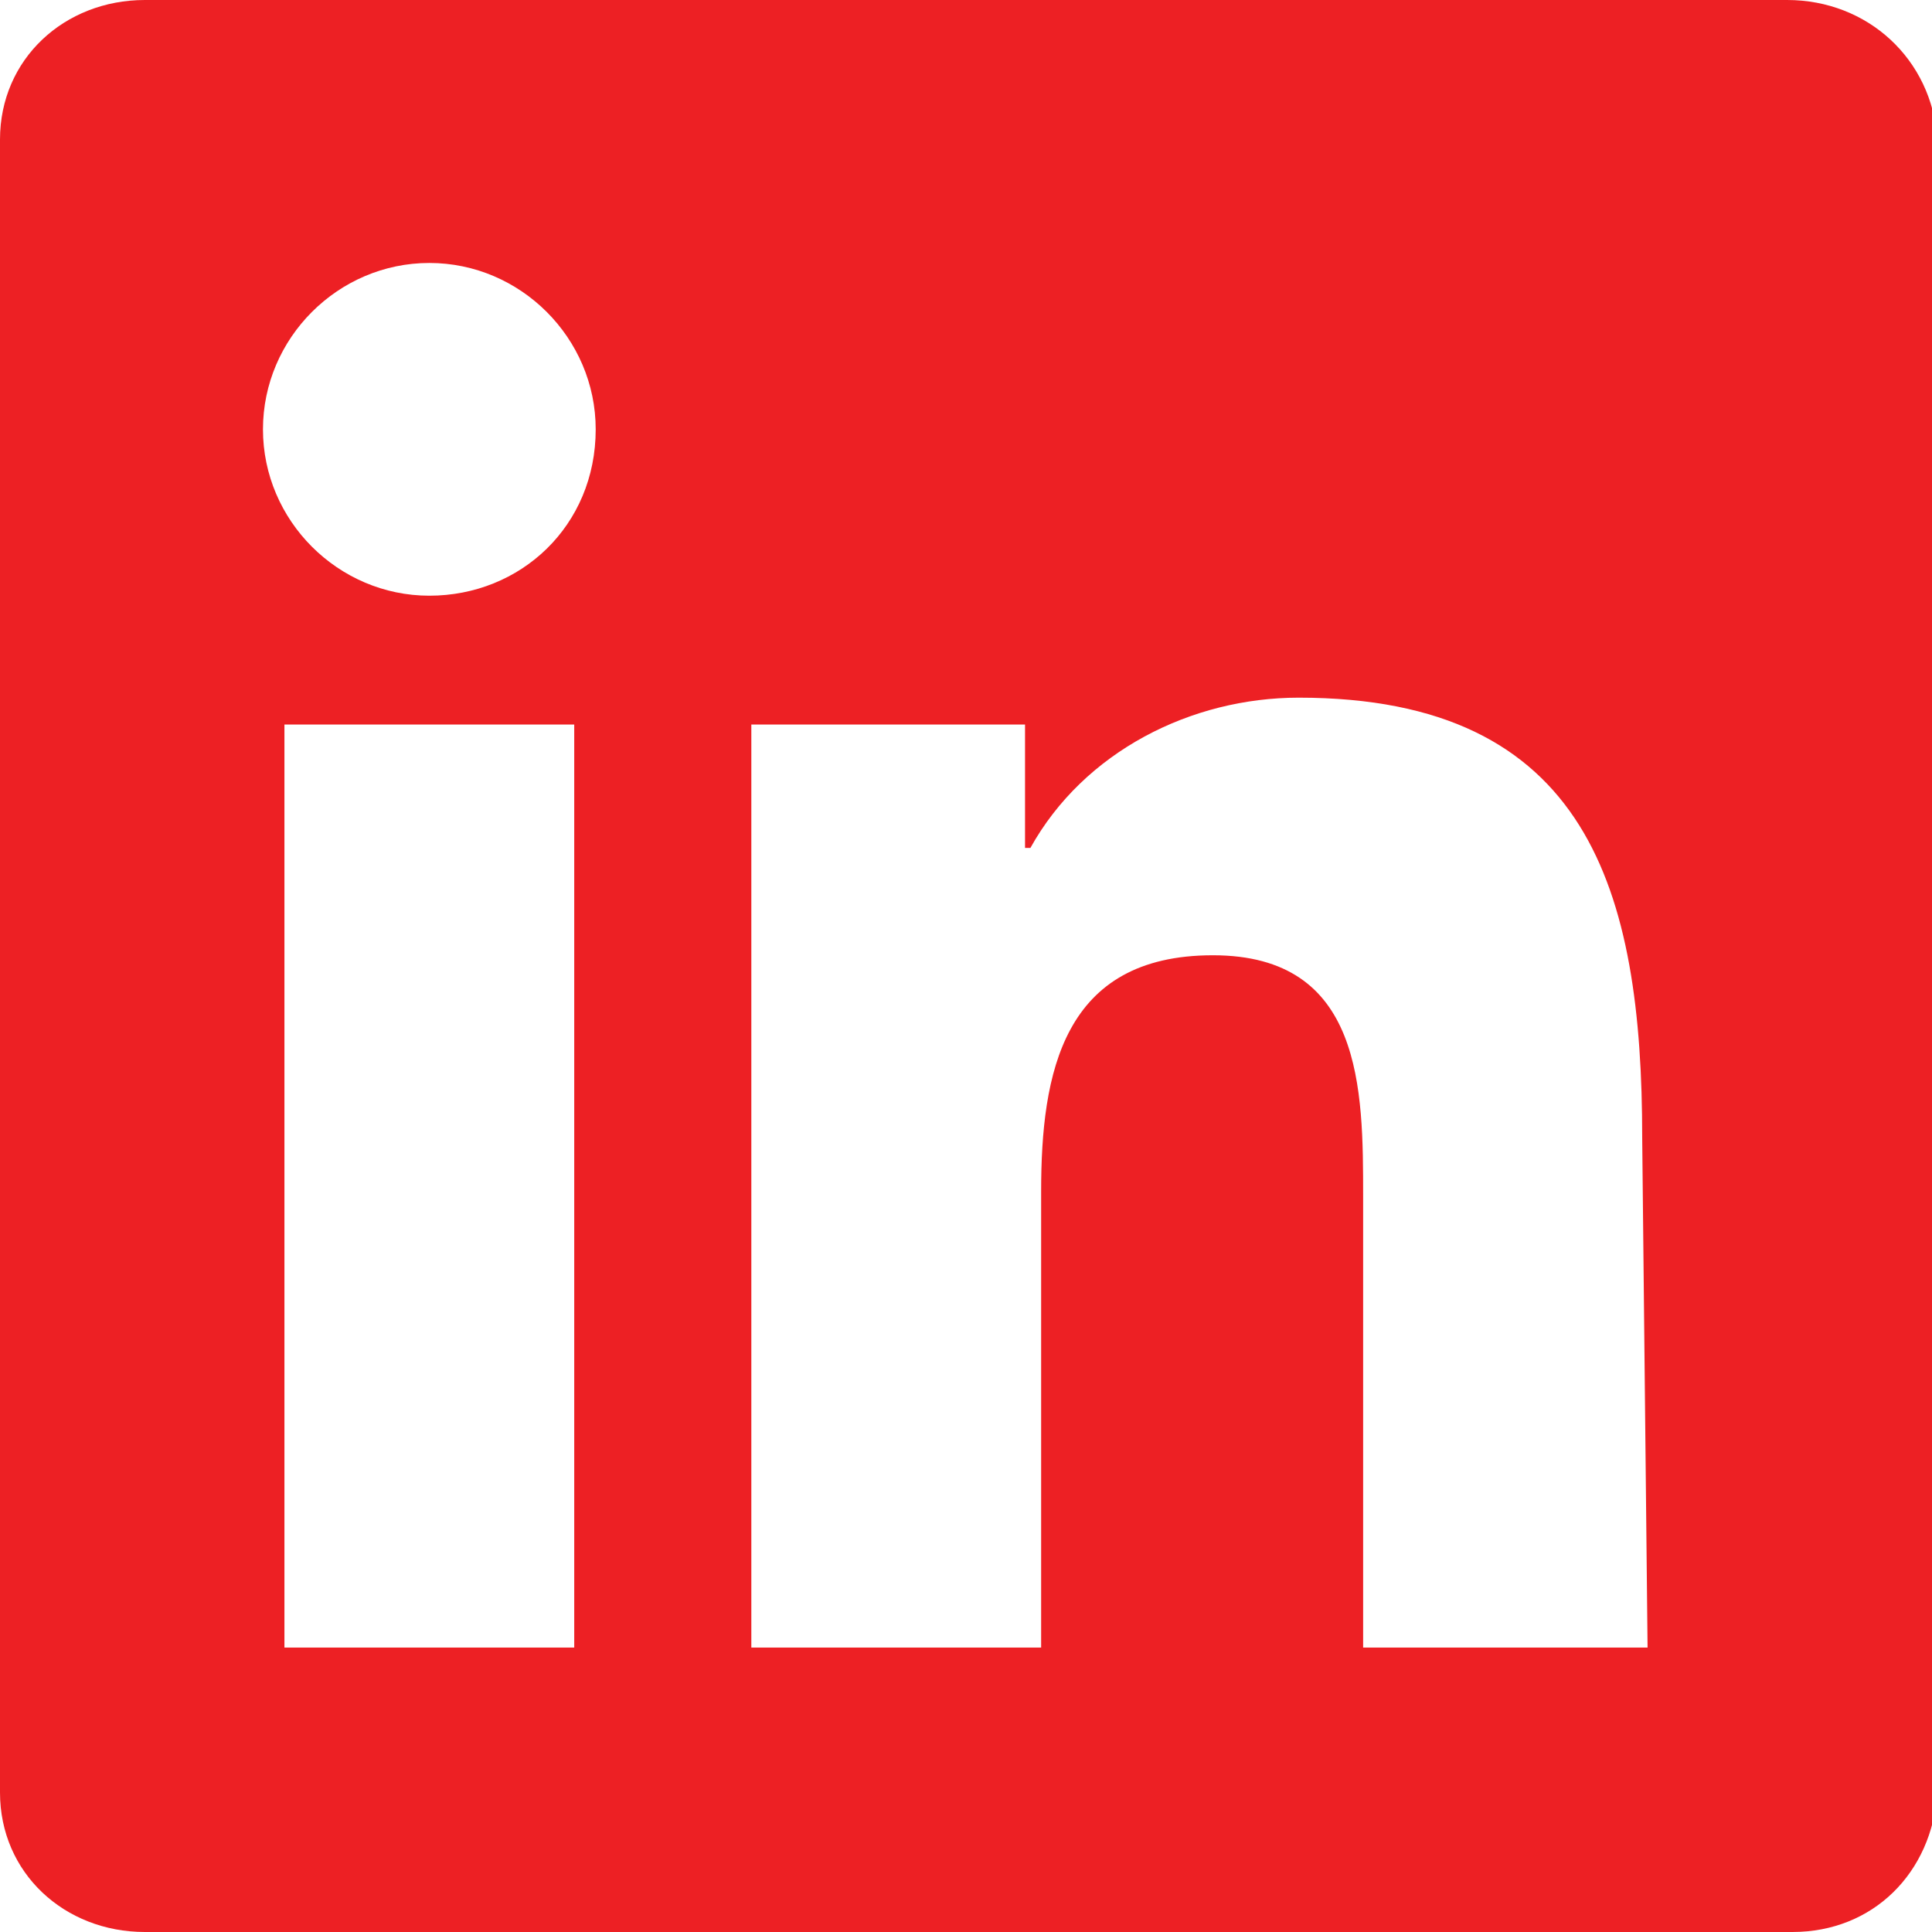
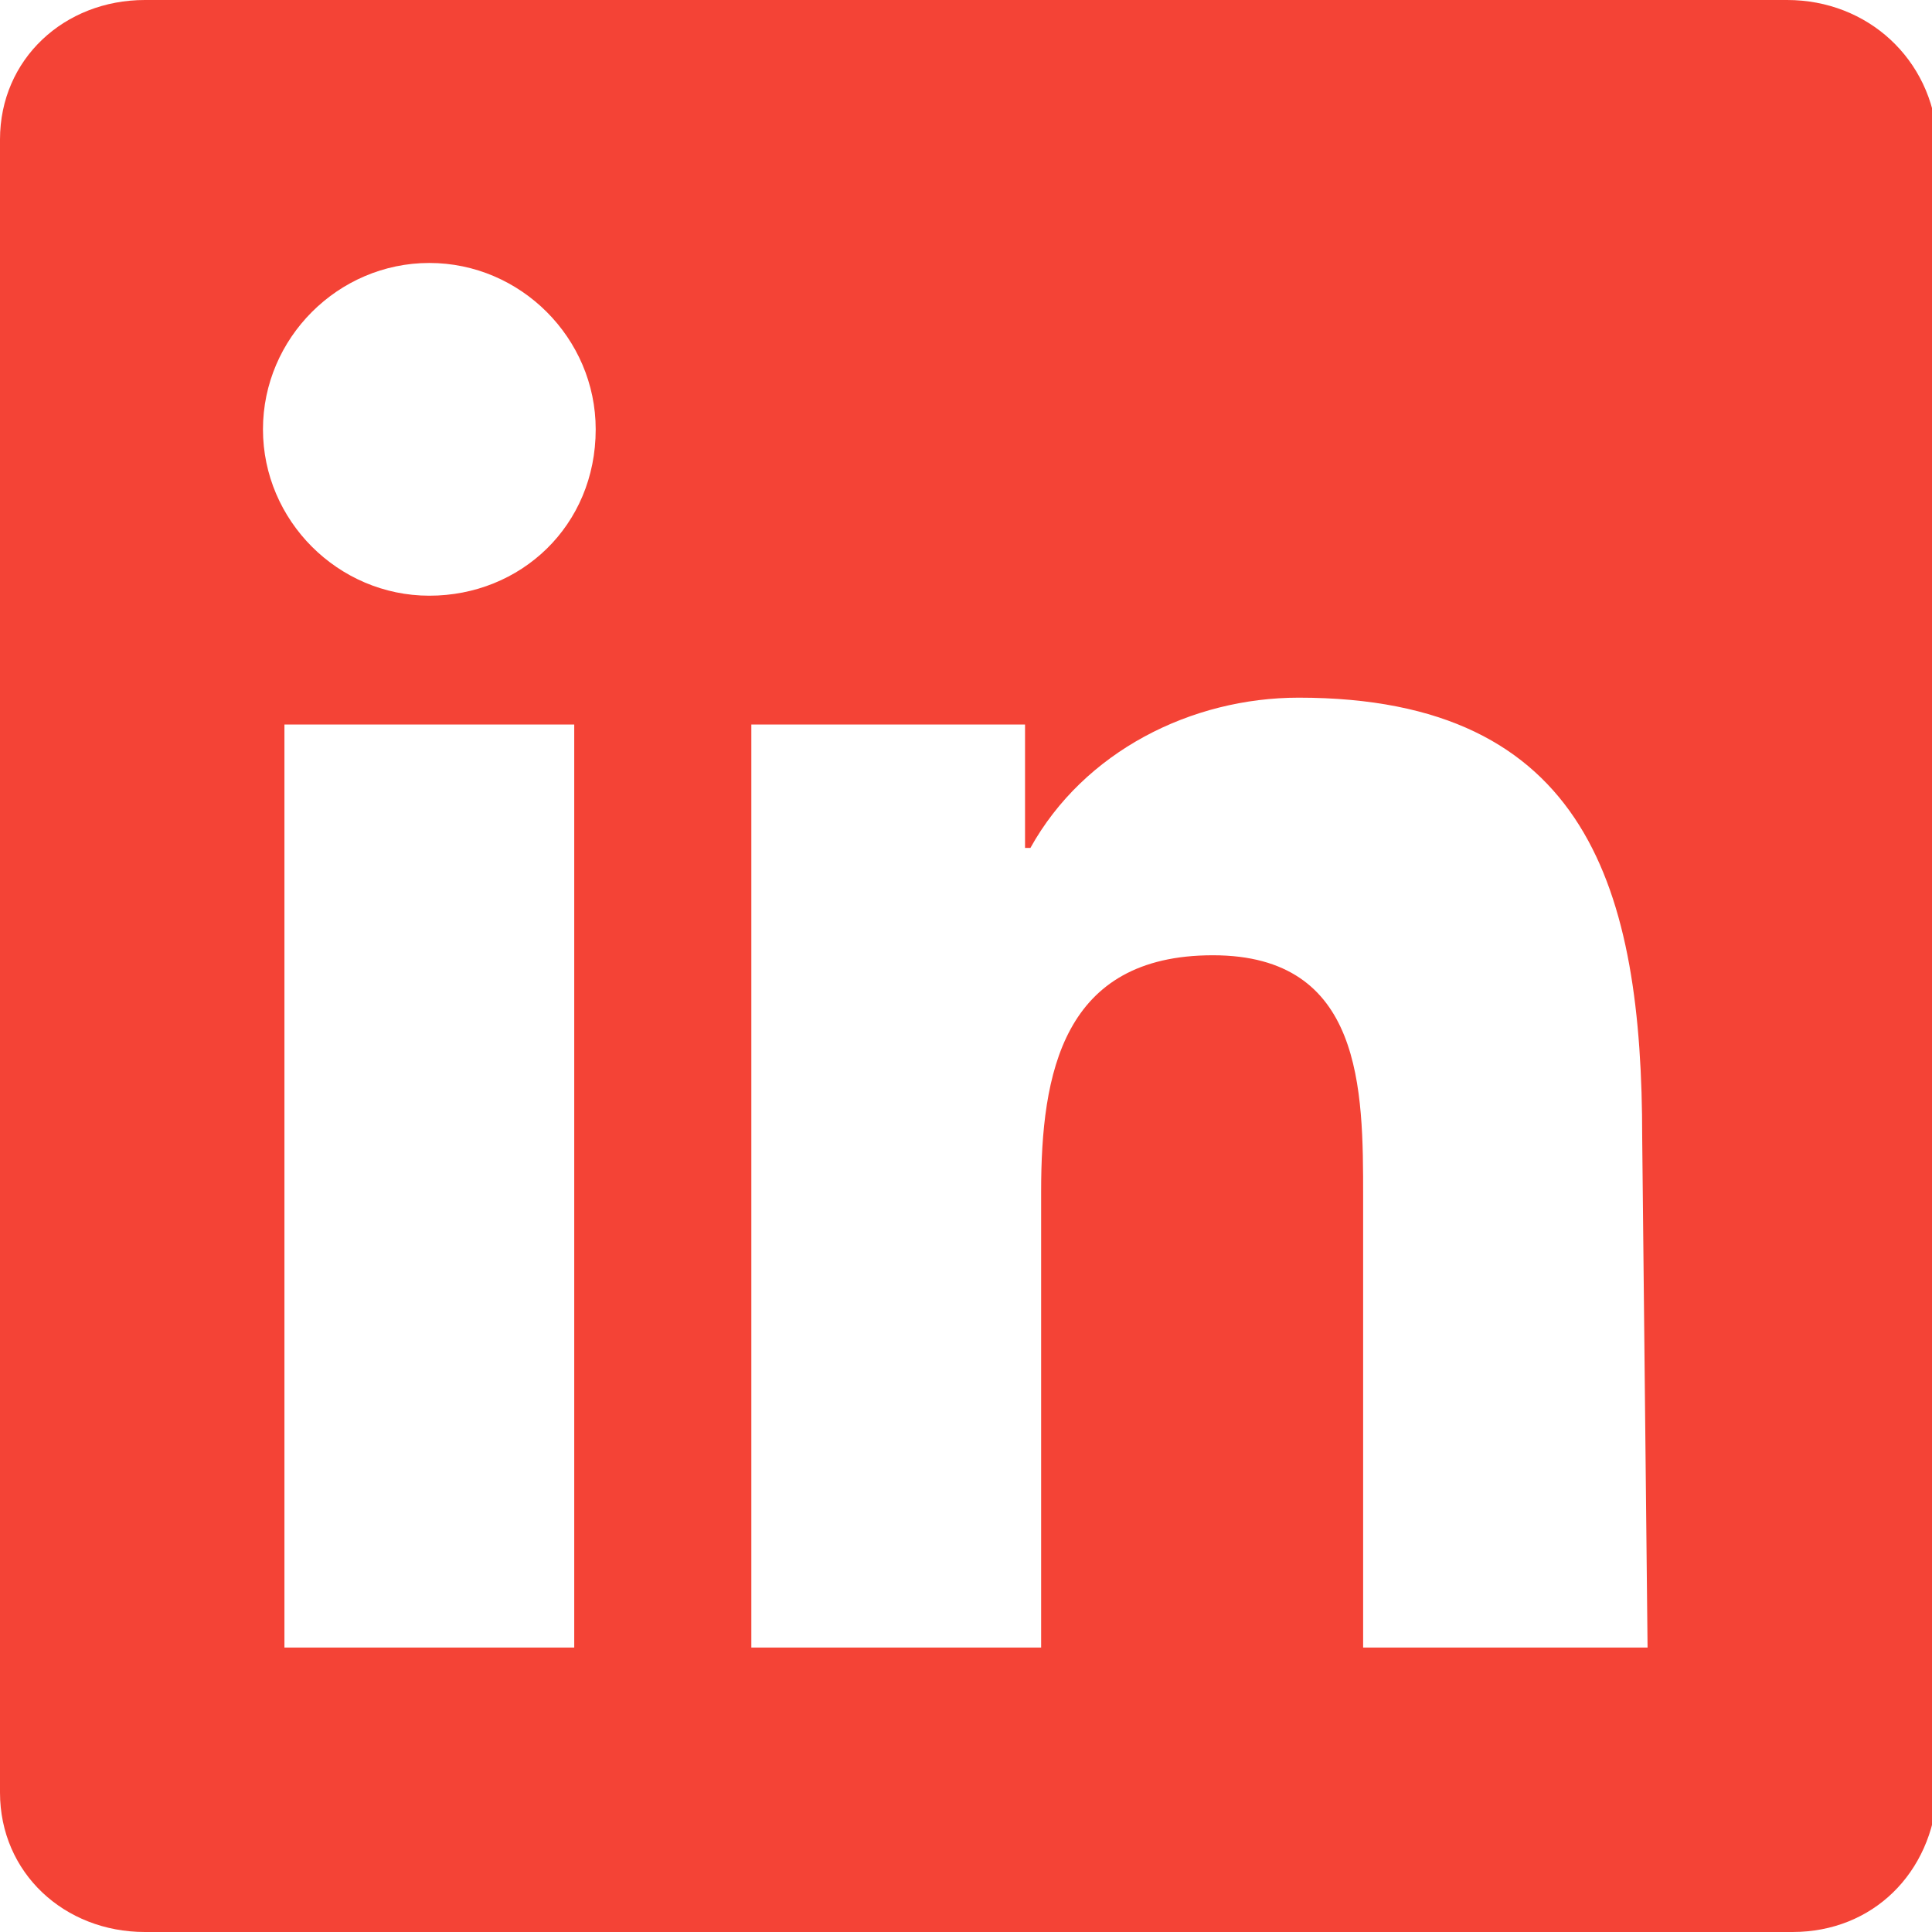
<svg xmlns="http://www.w3.org/2000/svg" version="1.1" id="Layer_1" x="0px" y="0px" viewBox="0 0 36 36" style="enable-background:new 0 0 36 36;" xml:space="preserve">
  <style type="text/css">
- 	.st0{fill:#ED2024;}
+ 	.st0{fill:#F44336;}
</style>
-   <path class="st0" d="M33.3,0H2.7C1.2,0,0,1.1,0,2.6v30.8C0,34.9,1.2,36,2.7,36c0,0,0,0,0,0h30.7c1.5,0,2.6-1.1,2.7-2.6V2.6  C36,1.1,34.8,0,33.3,0C33.3,0,33.3,0,33.3,0z M10.7,30.7H5.3V13.5h5.4V30.7z M8,11.1c-1.7,0-3.1-1.4-3.1-3.1c0-1.7,1.4-3.1,3.1-3.1  c1.7,0,3.1,1.4,3.1,3.1C11.1,9.8,9.7,11.1,8,11.1L8,11.1z M30.7,30.7h-5.3v-8.4c0-2,0-4.5-2.8-4.5s-3.2,2.2-3.2,4.4v8.5H14V13.5h5.1  v2.3h0.1c1-1.8,3-2.8,5-2.8c5.4,0,6.4,3.6,6.4,8.2L30.7,30.7z" />
+   <path class="st0" d="M33.3,0H2.7C1.2,0,0,1.1,0,2.6v30.8C0,34.9,1.2,36,2.7,36l0,0h30.7c1.5,0,2.6-1.1,2.7-2.6V2.6  C36,1.1,34.8,0,33.3,0L33.3,0z M10.7,30.7H5.3V13.5h5.4C10.7,13.5,10.7,30.7,10.7,30.7z M8,11.1c-1.7,0-3.1-1.4-3.1-3.1  S6.3,4.9,8,4.9s3.1,1.4,3.1,3.1C11.1,9.8,9.7,11.1,8,11.1L8,11.1z M30.7,30.7h-5.3v-8.4c0-2,0-4.5-2.8-4.5s-3.2,2.2-3.2,4.4v8.5H14  V13.5h5.1v2.3h0.1c1-1.8,3-2.8,5-2.8c5.4,0,6.4,3.6,6.4,8.2L30.7,30.7z" />
</svg>
